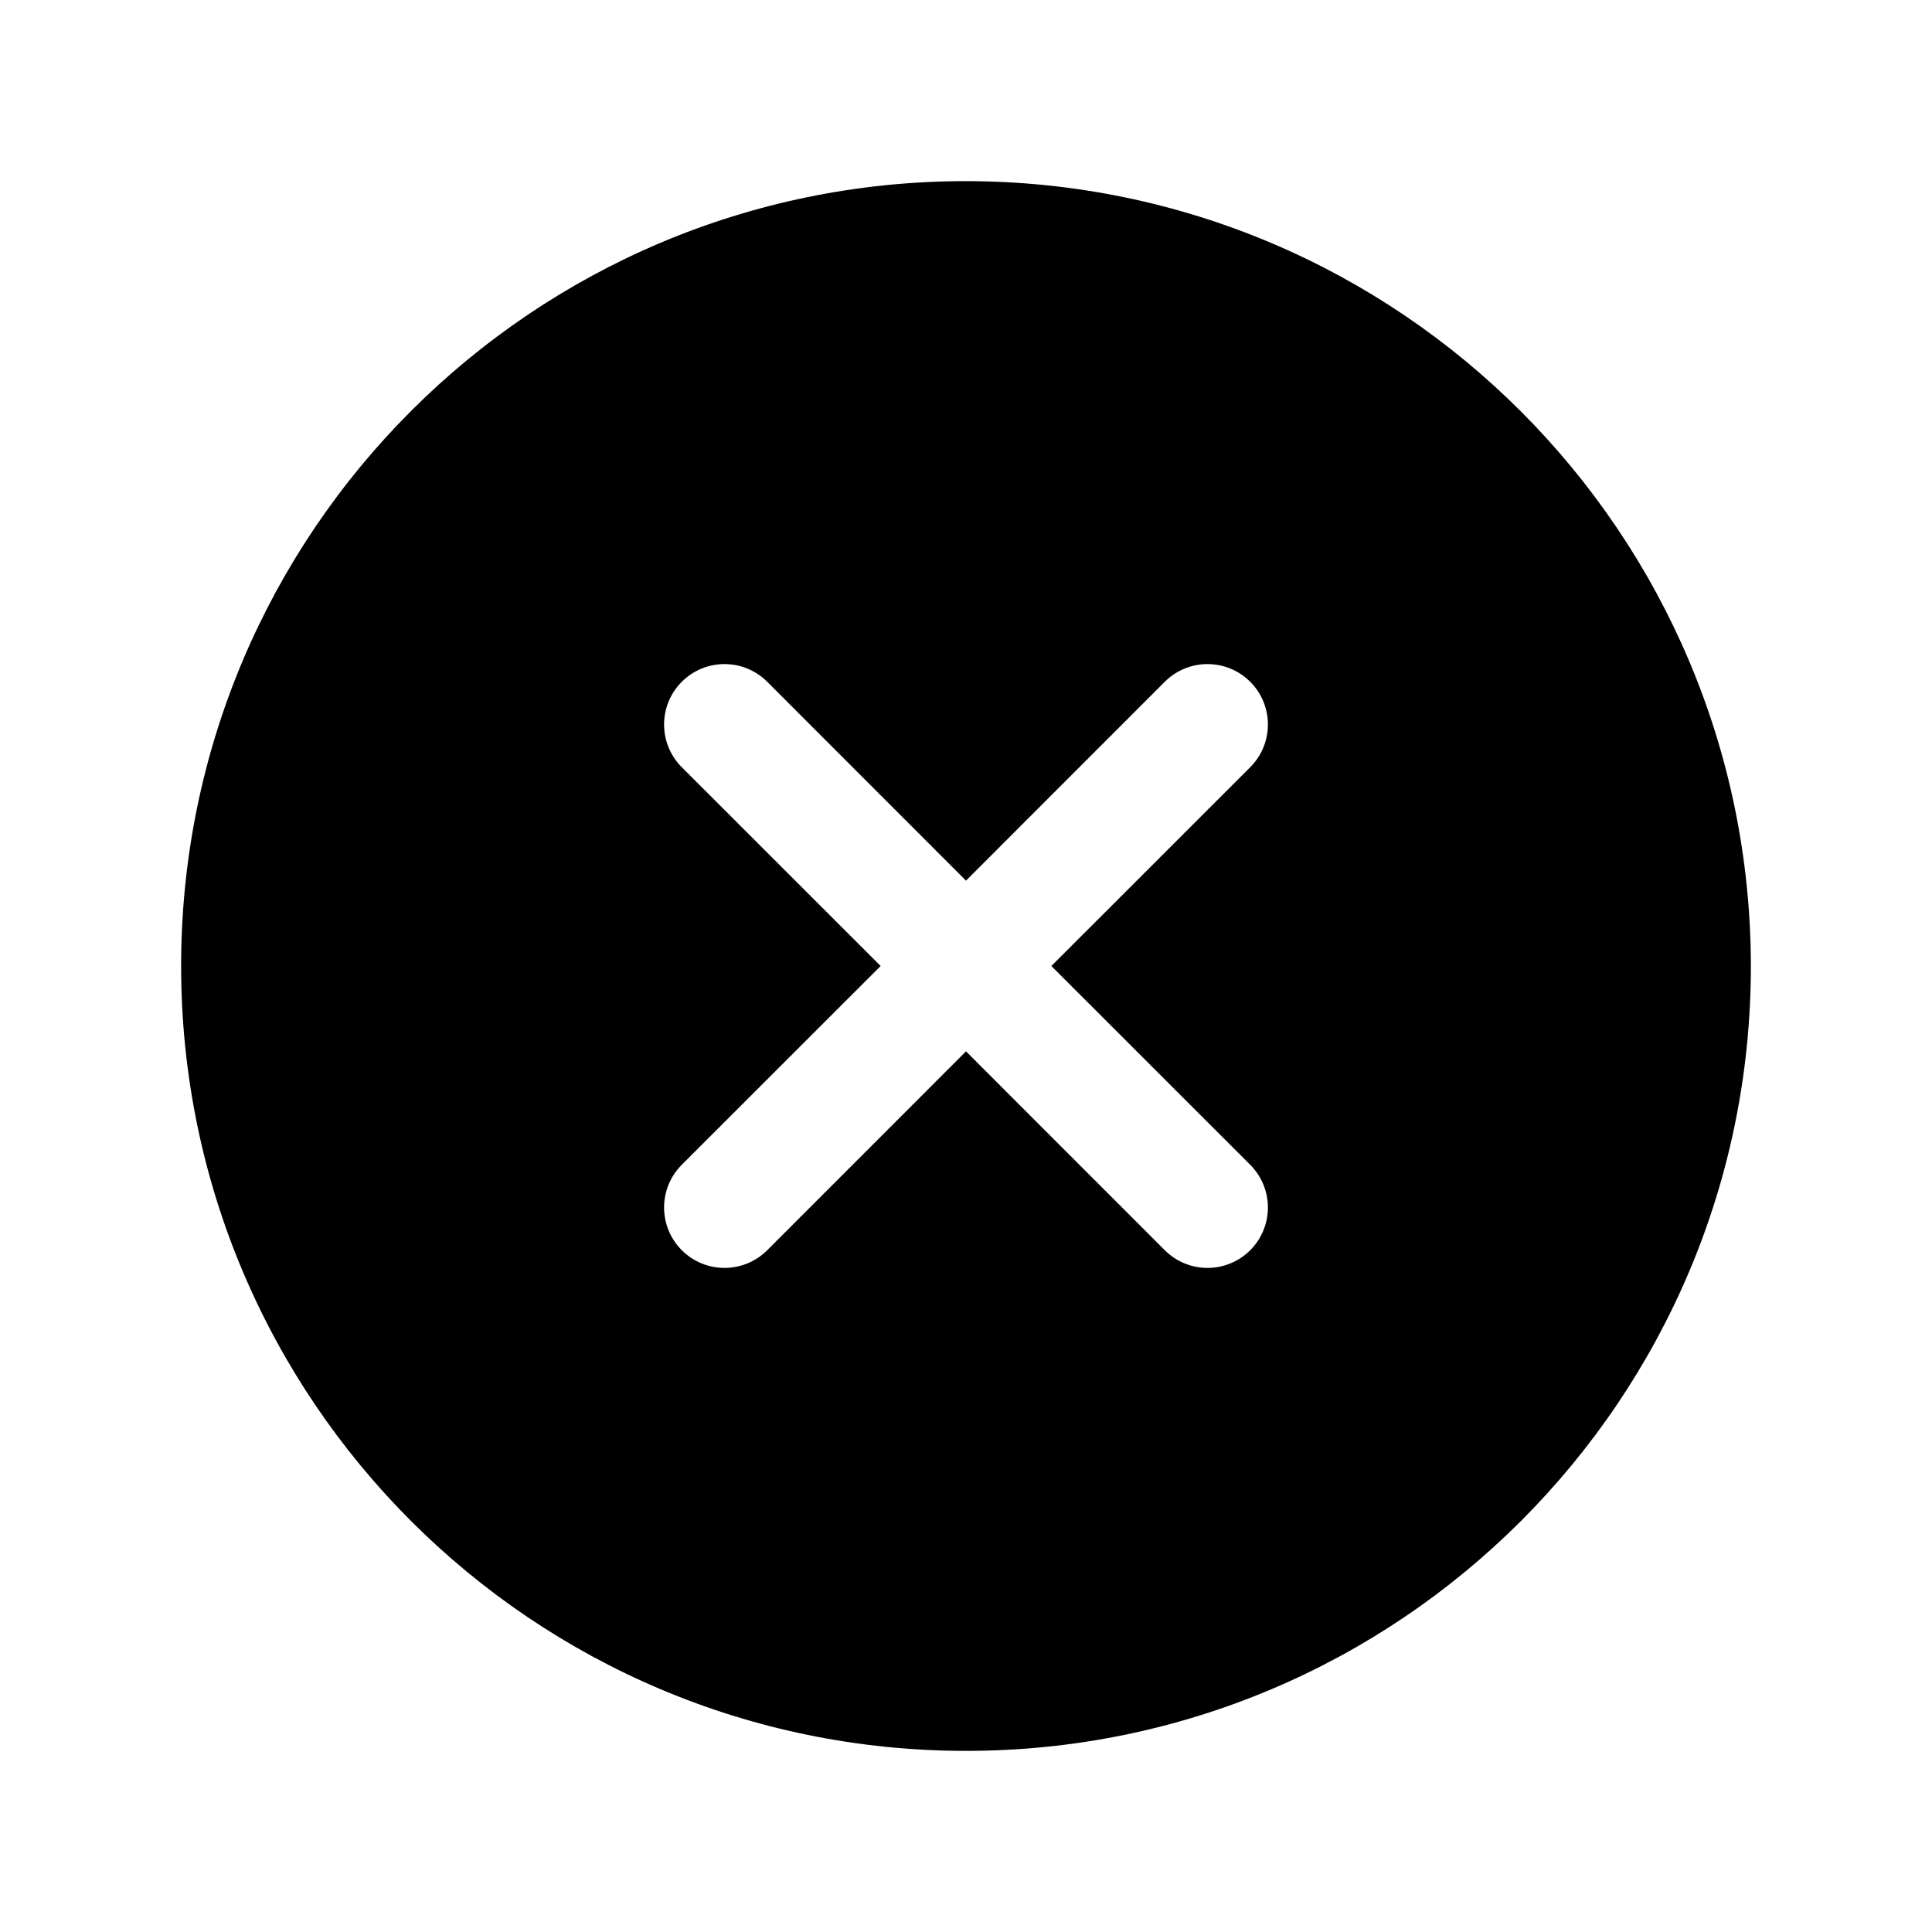
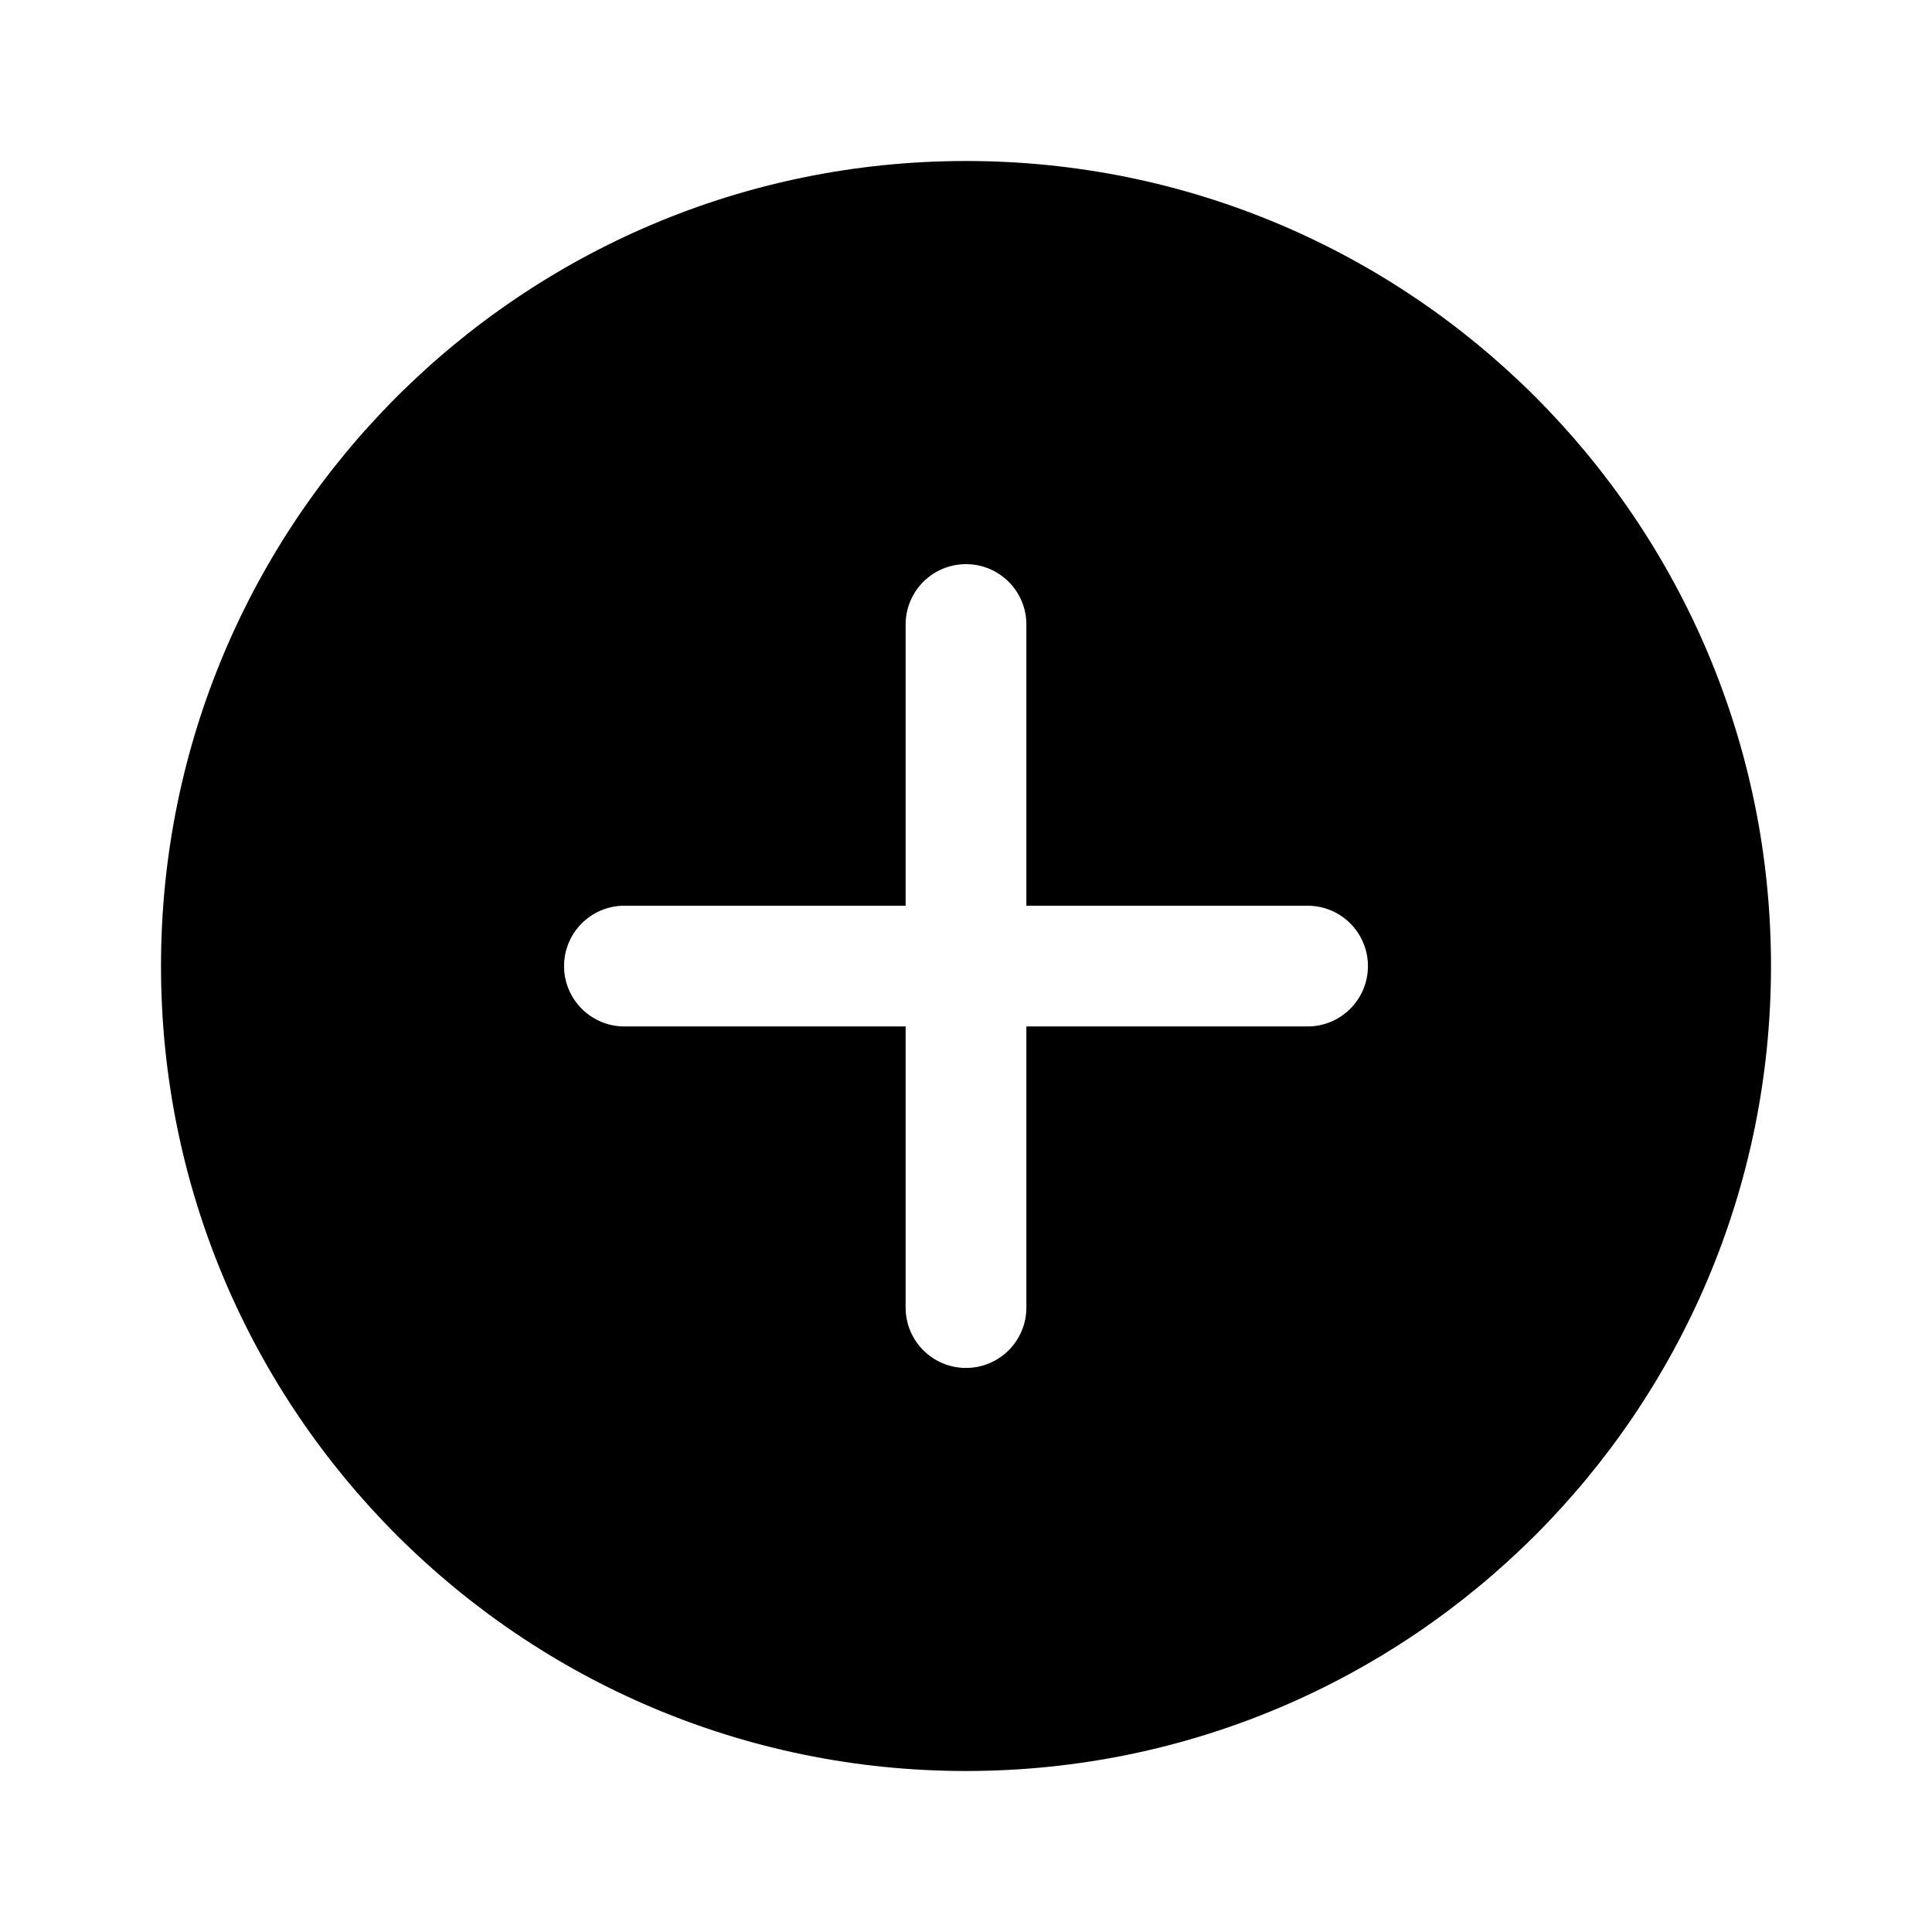
- <svg xmlns="http://www.w3.org/2000/svg" width="24" height="24" fill="currentColor" viewBox="0 0 256 256">
-   <path d="M128,24A104,104,0,1,0,232,128,104.11,104.11,0,0,0,128,24Zm37.66,130.34a8,8,0,0,1-11.32,11.32L128,139.31l-26.34,26.35a8,8,0,0,1-11.32-11.32L116.69,128,90.34,101.66a8,8,0,0,1,11.32-11.32L128,116.69l26.34-26.35a8,8,0,0,1,11.32,11.32L139.31,128Z" />
+ <svg xmlns="http://www.w3.org/2000/svg" width="24" height="24" fill="none" viewBox="0 0 24 24">
+   <path fill="currentColor" fill-rule="evenodd" d="M2 12C2 6.477 6.477 2 12 2s10 4.477 10 10-4.477 10-10 10S2 17.523 2 12Zm10.75-4.242a.75.75 0 0 0-1.5 0v3.493H7.757a.75.75 0 1 0 0 1.5h3.493v3.492a.75.75 0 0 0 1.5 0v-3.492h3.493a.75.75 0 1 0 0-1.5H12.75V7.758Z" clip-rule="evenodd" />
</svg>
